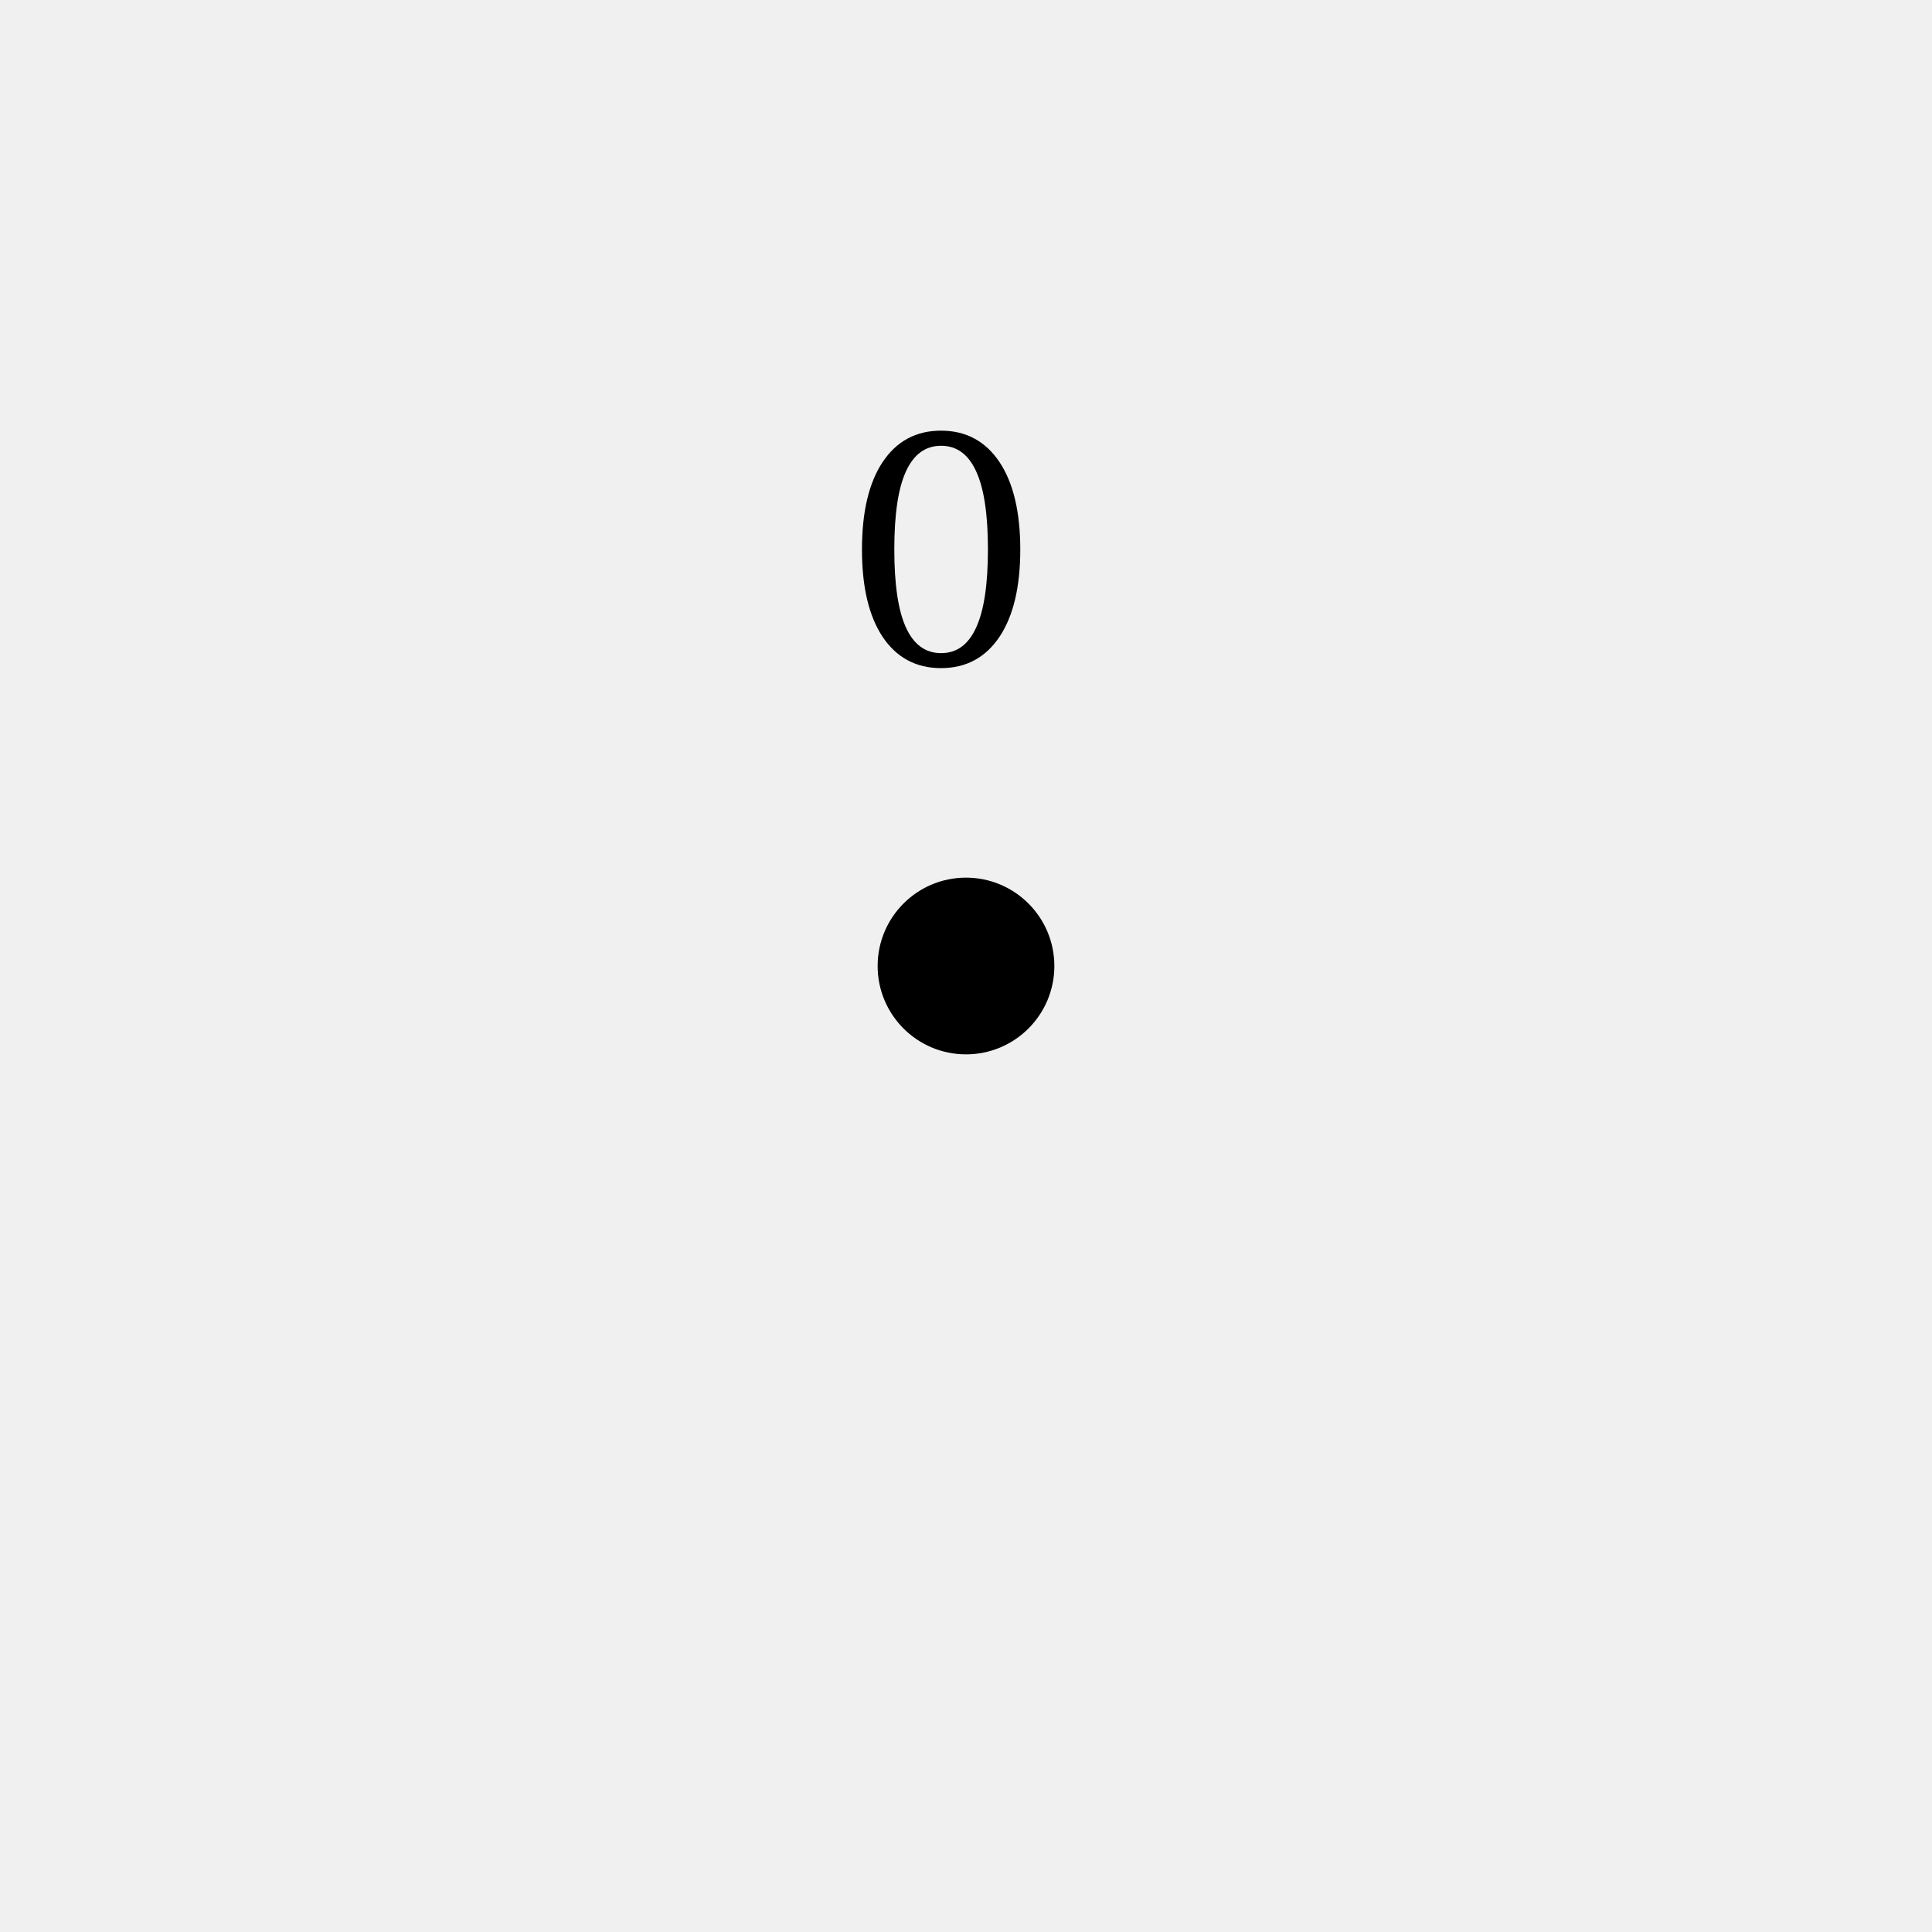
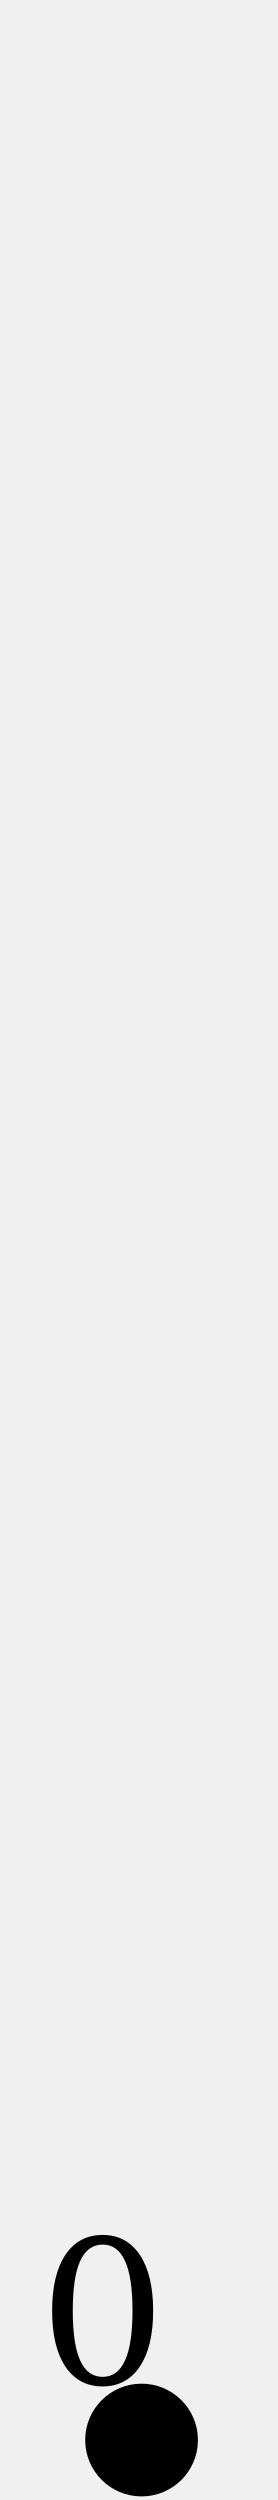
- <svg xmlns="http://www.w3.org/2000/svg" width="229.585" height="229.585" version="1.1" id="svg1">
-   <defs id="defs1" />
+ <svg xmlns="http://www.w3.org/2000/svg" width="51.738" height="465.64" version="1.1" id="svg1">
+   <defs id="defs1">
+     <rect x="0" y="0" width="49.069" height="443.306" id="rect2" />
+   </defs>
  <style id="style">
		.arc0 {
			fill:none;
			fill-rule:evenodd;
			stroke:black;
			stroke-width:4;
			stroke-linecap:round;
			stroke-linejoin:round;
			stroke-opacity:1;
		}
		.arc1 {
			fill:none;
			fill-rule:evenodd;
			stroke:red;
			stroke-width:4;
			stroke-linecap:round;
			stroke-linejoin:round;
			stroke-opacity:1;
		}
		.arc2 {
			fill:none;
			fill-rule:evenodd;
			stroke:blue;
			stroke-width:4;
			stroke-linecap:round;
			stroke-linejoin:round;
			stroke-opacity:1;
		}
		.arc3 {
			fill:none;
			fill-rule:evenodd;
			stroke:green;
			stroke-width:4;
			stroke-linecap:round;
			stroke-linejoin:round;
			stroke-opacity:1;
		}
		.topological-dart {
			fill:#000000;
			stroke:#000000;
			stroke-width:0;
			stroke-linecap:round;
			stroke-linejoin:round;
			stroke-dasharray:none;
			paint-order:markers fill stroke;
		}
	</style>
-   <polygon points="" id="face_0" style="fill:#c0c0c0;stroke:none" opacity="1" transform="translate(-543.7077,-197.2075)" />
-   <circle id="dart0" cx="114.792" cy="114.793" r="10" stroke="#000000" fill="#000000" />
-   <text xml:space="preserve" style="font-size:37.333px;font-family:'DejaVu Math TeX Gyre';-inkscape-font-specification:'DejaVu Math TeX Gyre';text-align:center;writing-mode:lr-tb;direction:ltr;text-anchor:middle;fill:#000000;stroke-width:1.333;stroke-linecap:round;fill-opacity:1" x="129.587" y="78.879" id="text1">
-     <tspan id="tspan1" x="129.587" y="78.879">0</tspan>
+   <polygon points="" id="face_0" style="fill:#c0c0c0;stroke:none" opacity="1" transform="translate(-632.6313,131.9728)" />
+   <circle id="dart0" cx="26.367" cy="454.473" r="10" stroke="#000000" fill="#000000" />
+   <text xml:space="preserve" style="font-size:37.333px;font-family:'DejaVu Math TeX Gyre';-inkscape-font-specification:'DejaVu Math TeX Gyre';text-align:center;writing-mode:lr-tb;direction:ltr;text-anchor:middle;fill:#000000;fill-opacity:1;stroke-width:1.333;stroke-linecap:round" x="36.867" y="443.973" id="text1">
+     <tspan id="tspan1" x="36.867" y="443.973">0</tspan>
  </text>
+   <text xml:space="preserve" id="text2" style="font-size:42.667px;font-family:Times, serif;-inkscape-font-specification:'Times, serif';text-align:start;writing-mode:lr-tb;direction:rtl;white-space:pre;shape-inside:url(#rect2);fill:#ffffff;stroke:#ffffff;stroke-width:1.334;stroke-linecap:round" transform="translate(1.33417,11.16709)" />
</svg>
